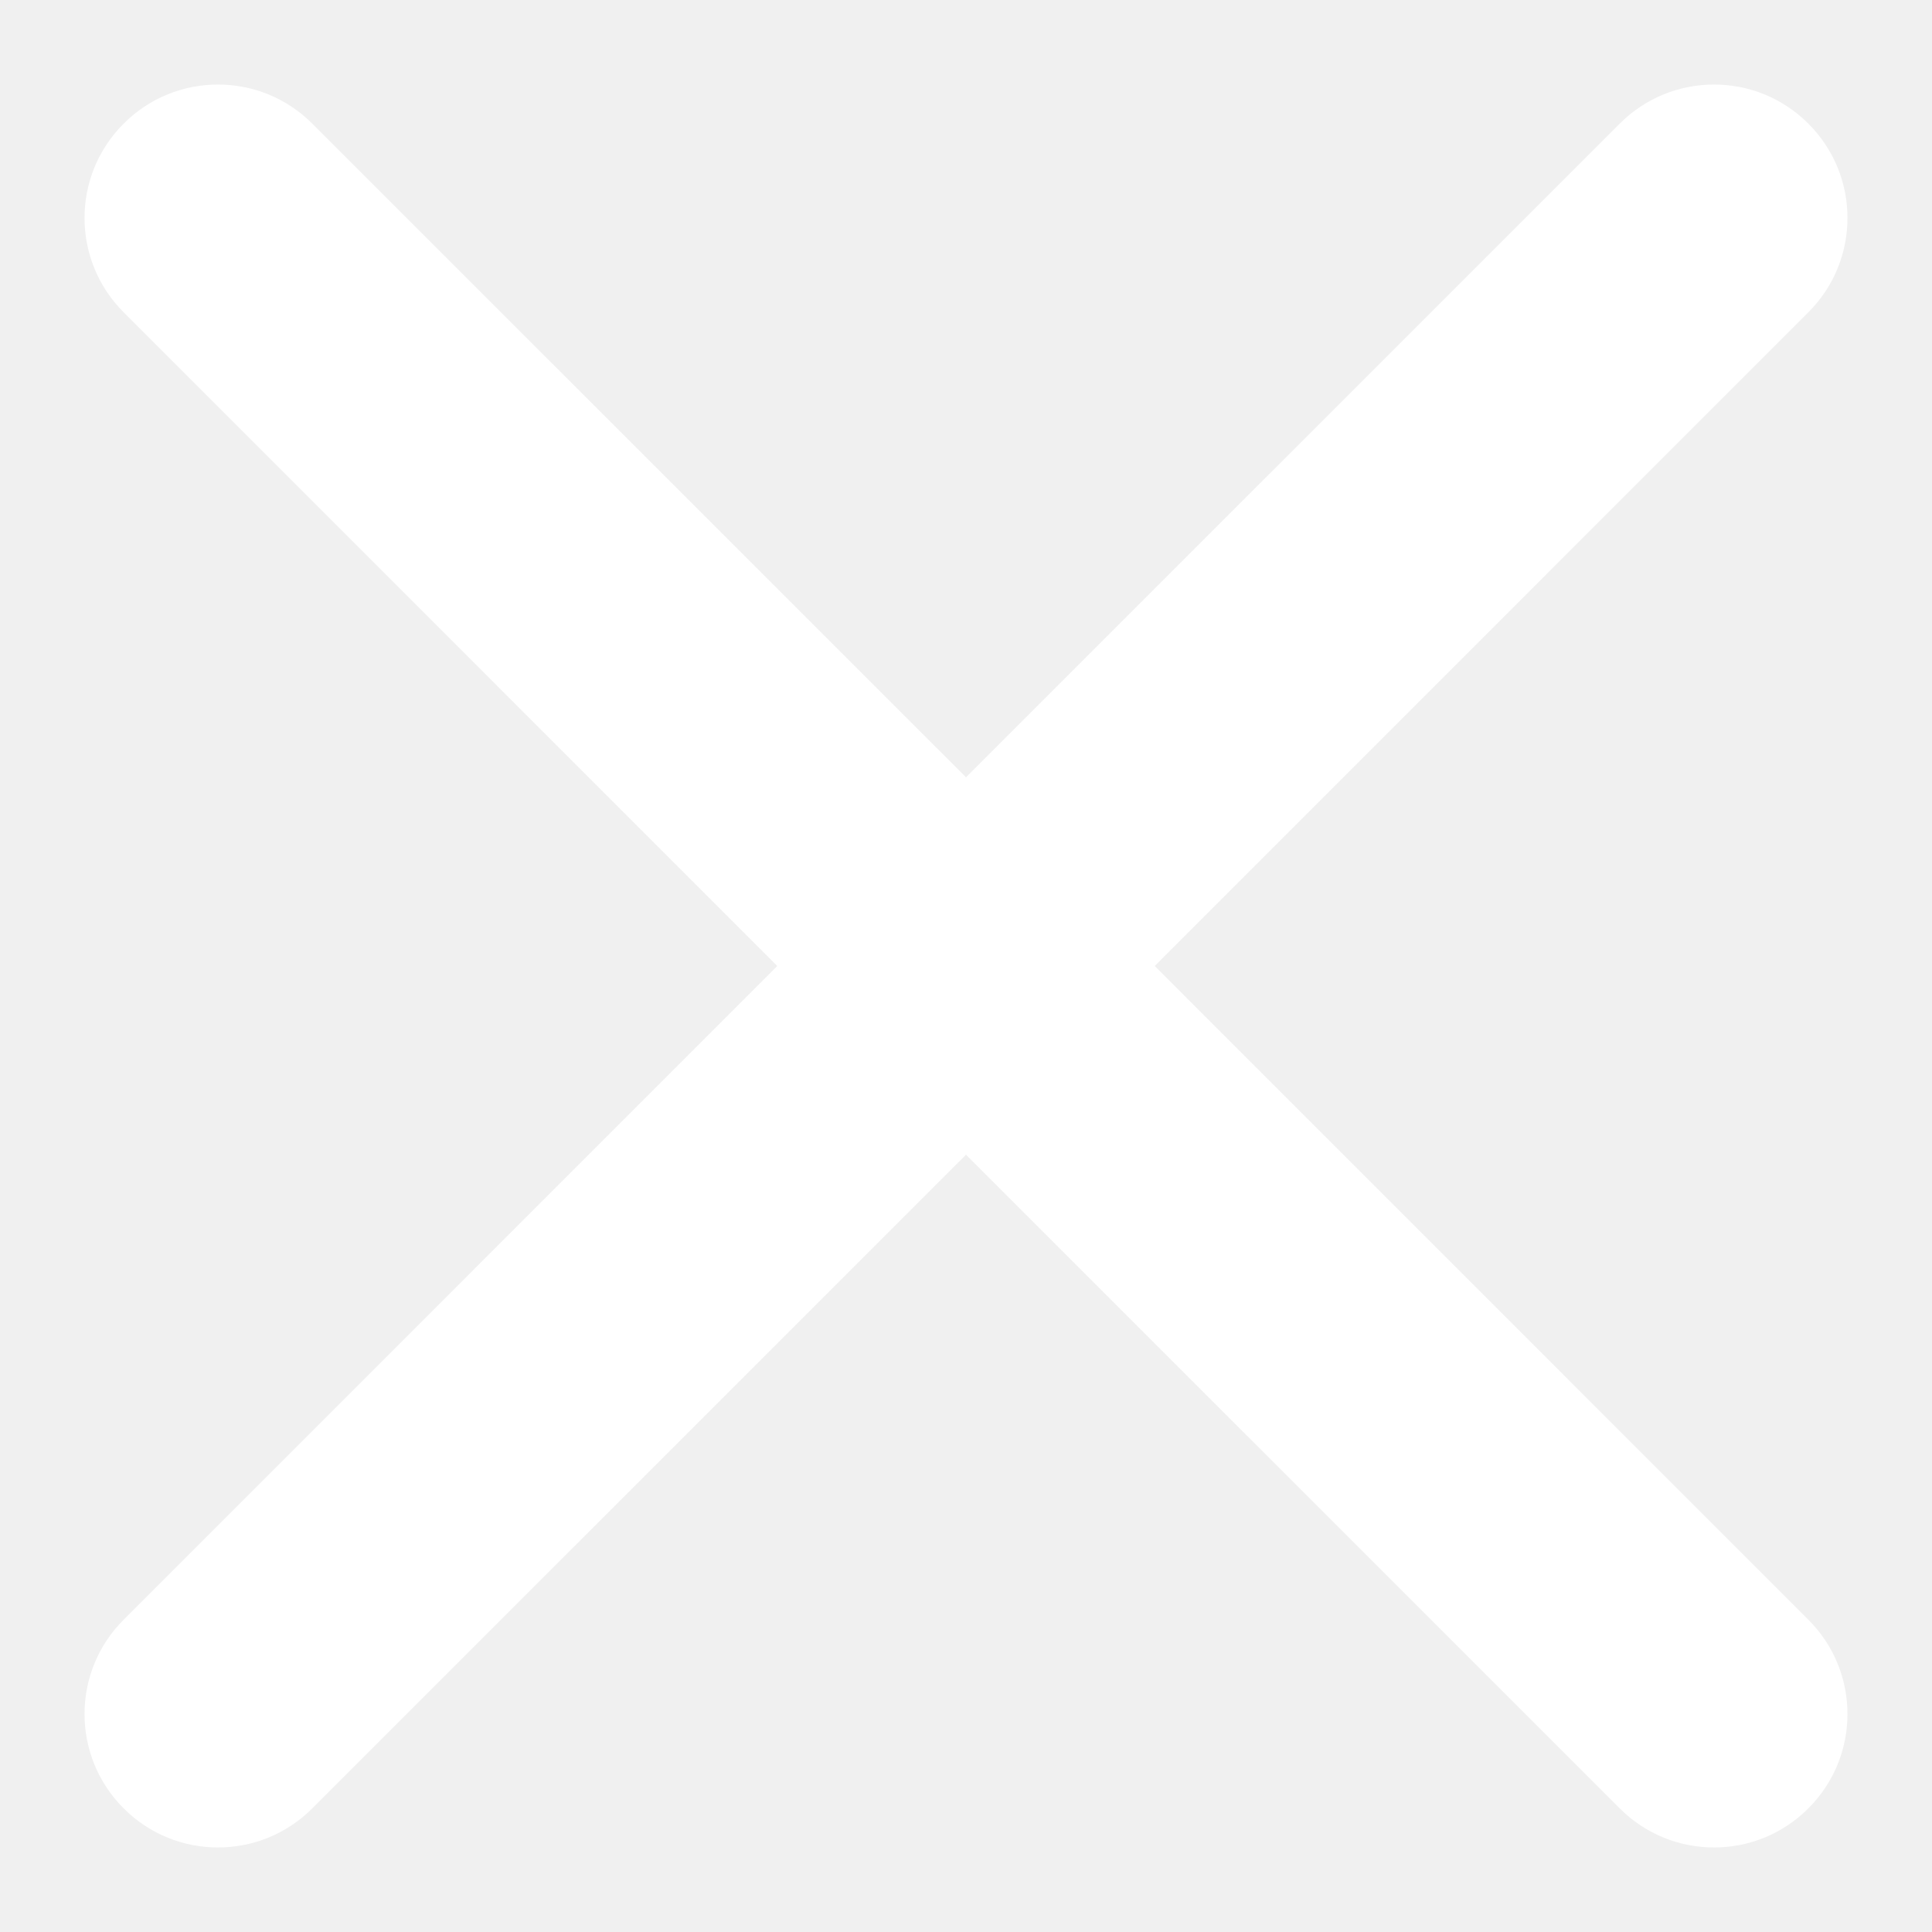
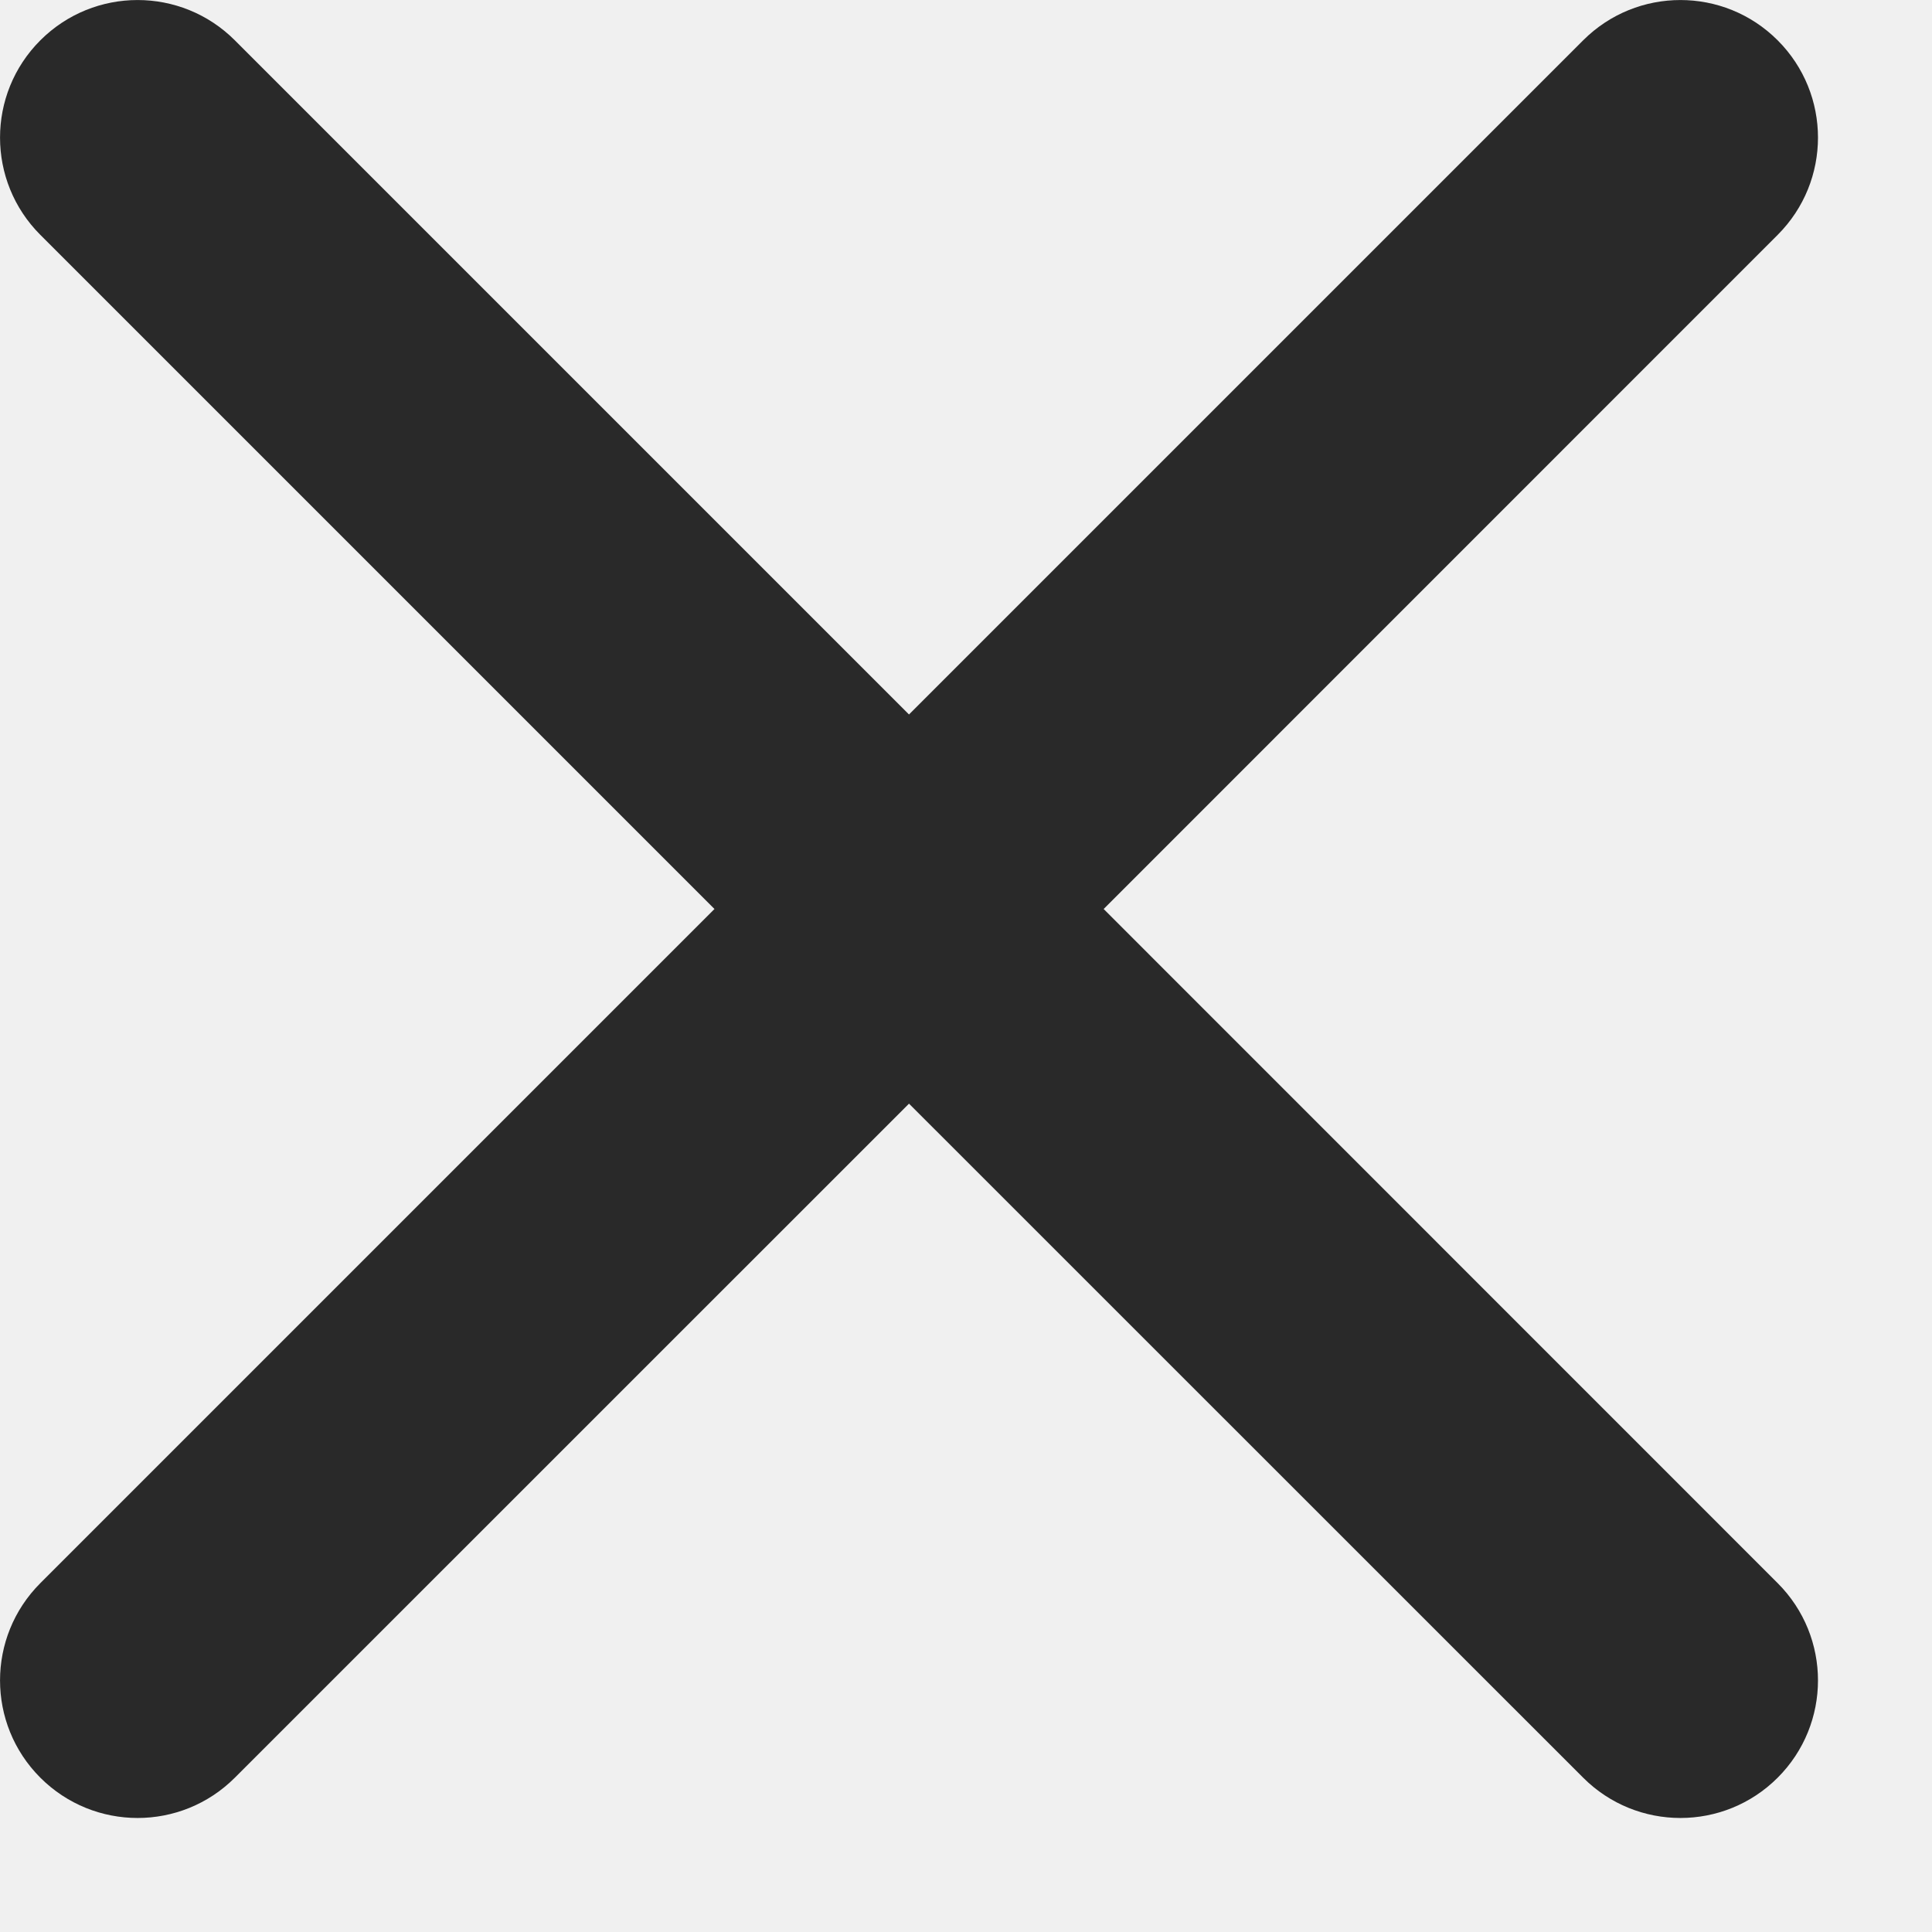
- <svg xmlns="http://www.w3.org/2000/svg" width="22" height="22" viewBox="0 0 22 22" fill="none">
-   <path d="M20.592 3.556C21.186 2.963 21.186 2.001 20.592 1.408C19.999 0.814 19.037 0.814 18.444 1.408L11 8.851L3.556 1.408C2.963 0.814 2.001 0.814 1.408 1.408C0.814 2.001 0.814 2.963 1.408 3.556L8.851 11L1.408 18.444C0.814 19.037 0.814 19.999 1.408 20.592C2.001 21.186 2.963 21.186 3.556 20.592L11 13.149L18.444 20.592C19.037 21.186 19.999 21.186 20.592 20.592C21.186 19.999 21.186 19.037 20.592 18.444L13.149 11L20.592 3.556Z" fill="white" />
+ <svg xmlns="http://www.w3.org/2000/svg" width="16" height="16" viewBox="0 0 16 16" fill="none">
+   <path d="M14.722 1.945C15.167 1.5 15.167 0.779 14.722 0.334C14.277 -0.111 13.556 -0.111 13.111 0.334L7.528 5.917L1.945 0.334C1.5 -0.111 0.779 -0.111 0.334 0.334C-0.111 0.779 -0.111 1.5 0.334 1.945L5.917 7.528L0.334 13.111C-0.111 13.556 -0.111 14.277 0.334 14.722C0.779 15.167 1.5 15.167 1.945 14.722L7.528 9.14L13.111 14.722C13.556 15.167 14.277 15.167 14.722 14.722C15.167 14.277 15.167 13.556 14.722 13.111L9.14 7.528L14.722 1.945Z" fill="#292929" />
</svg>
